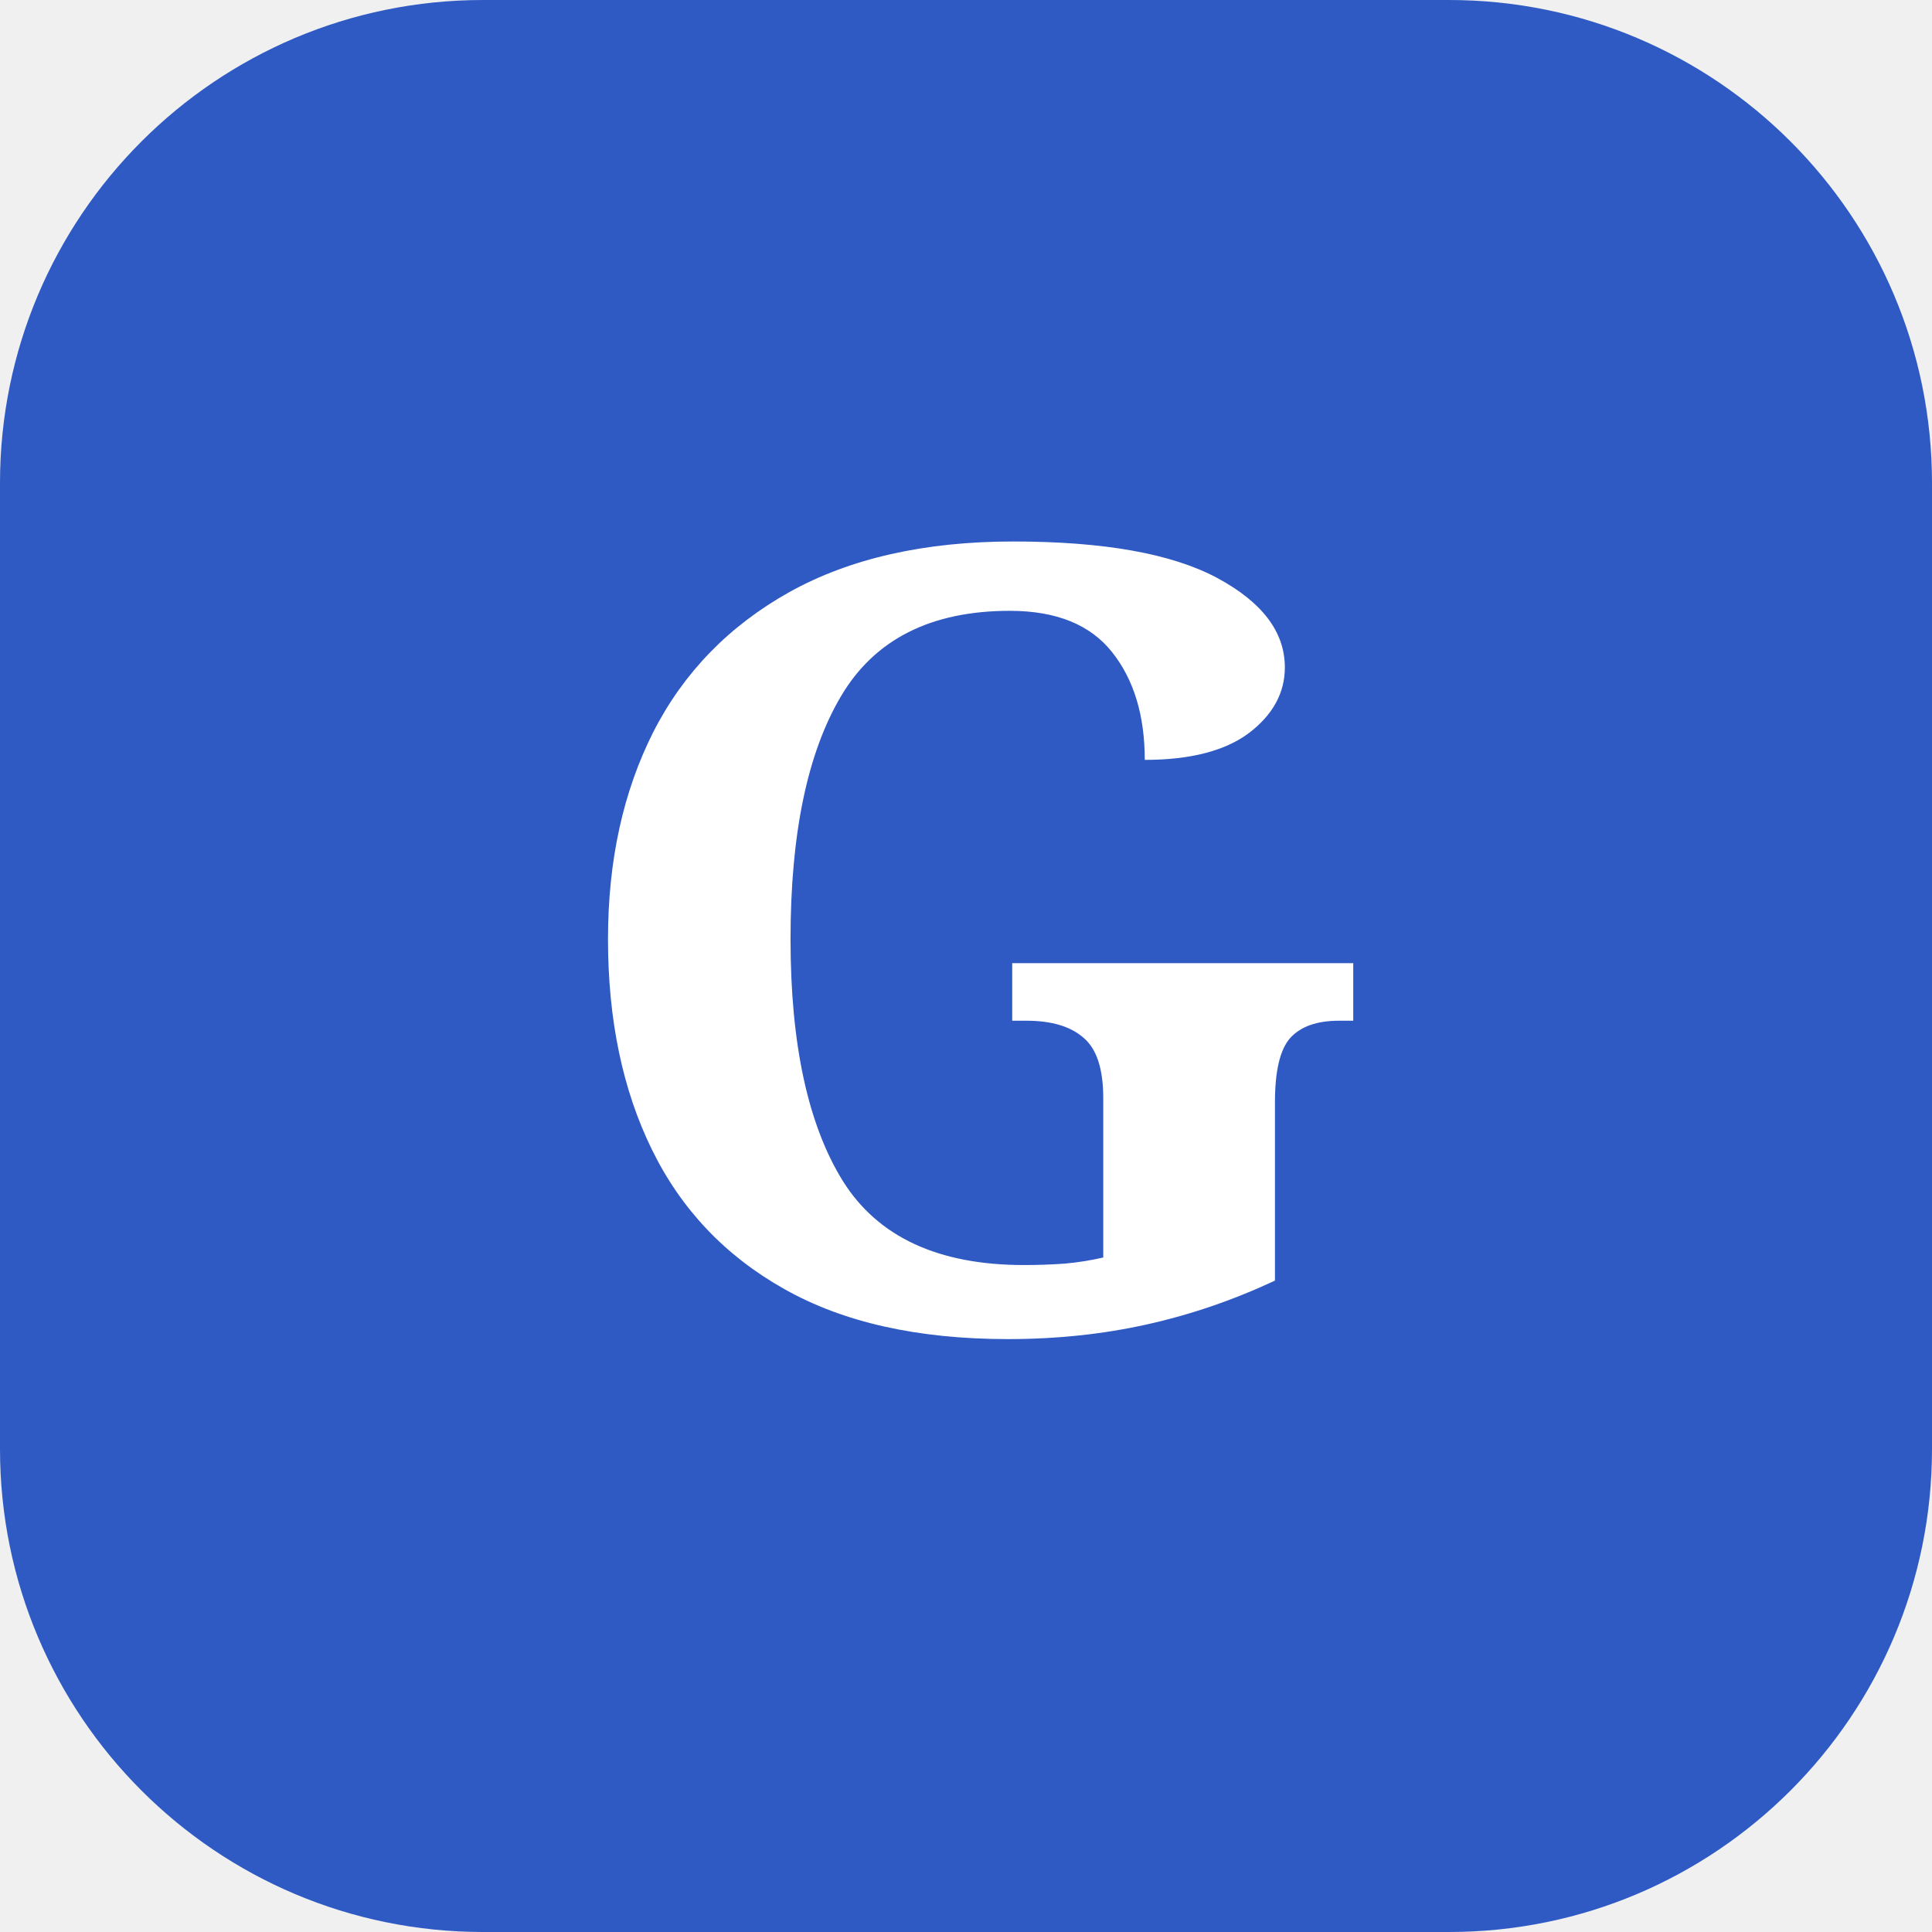
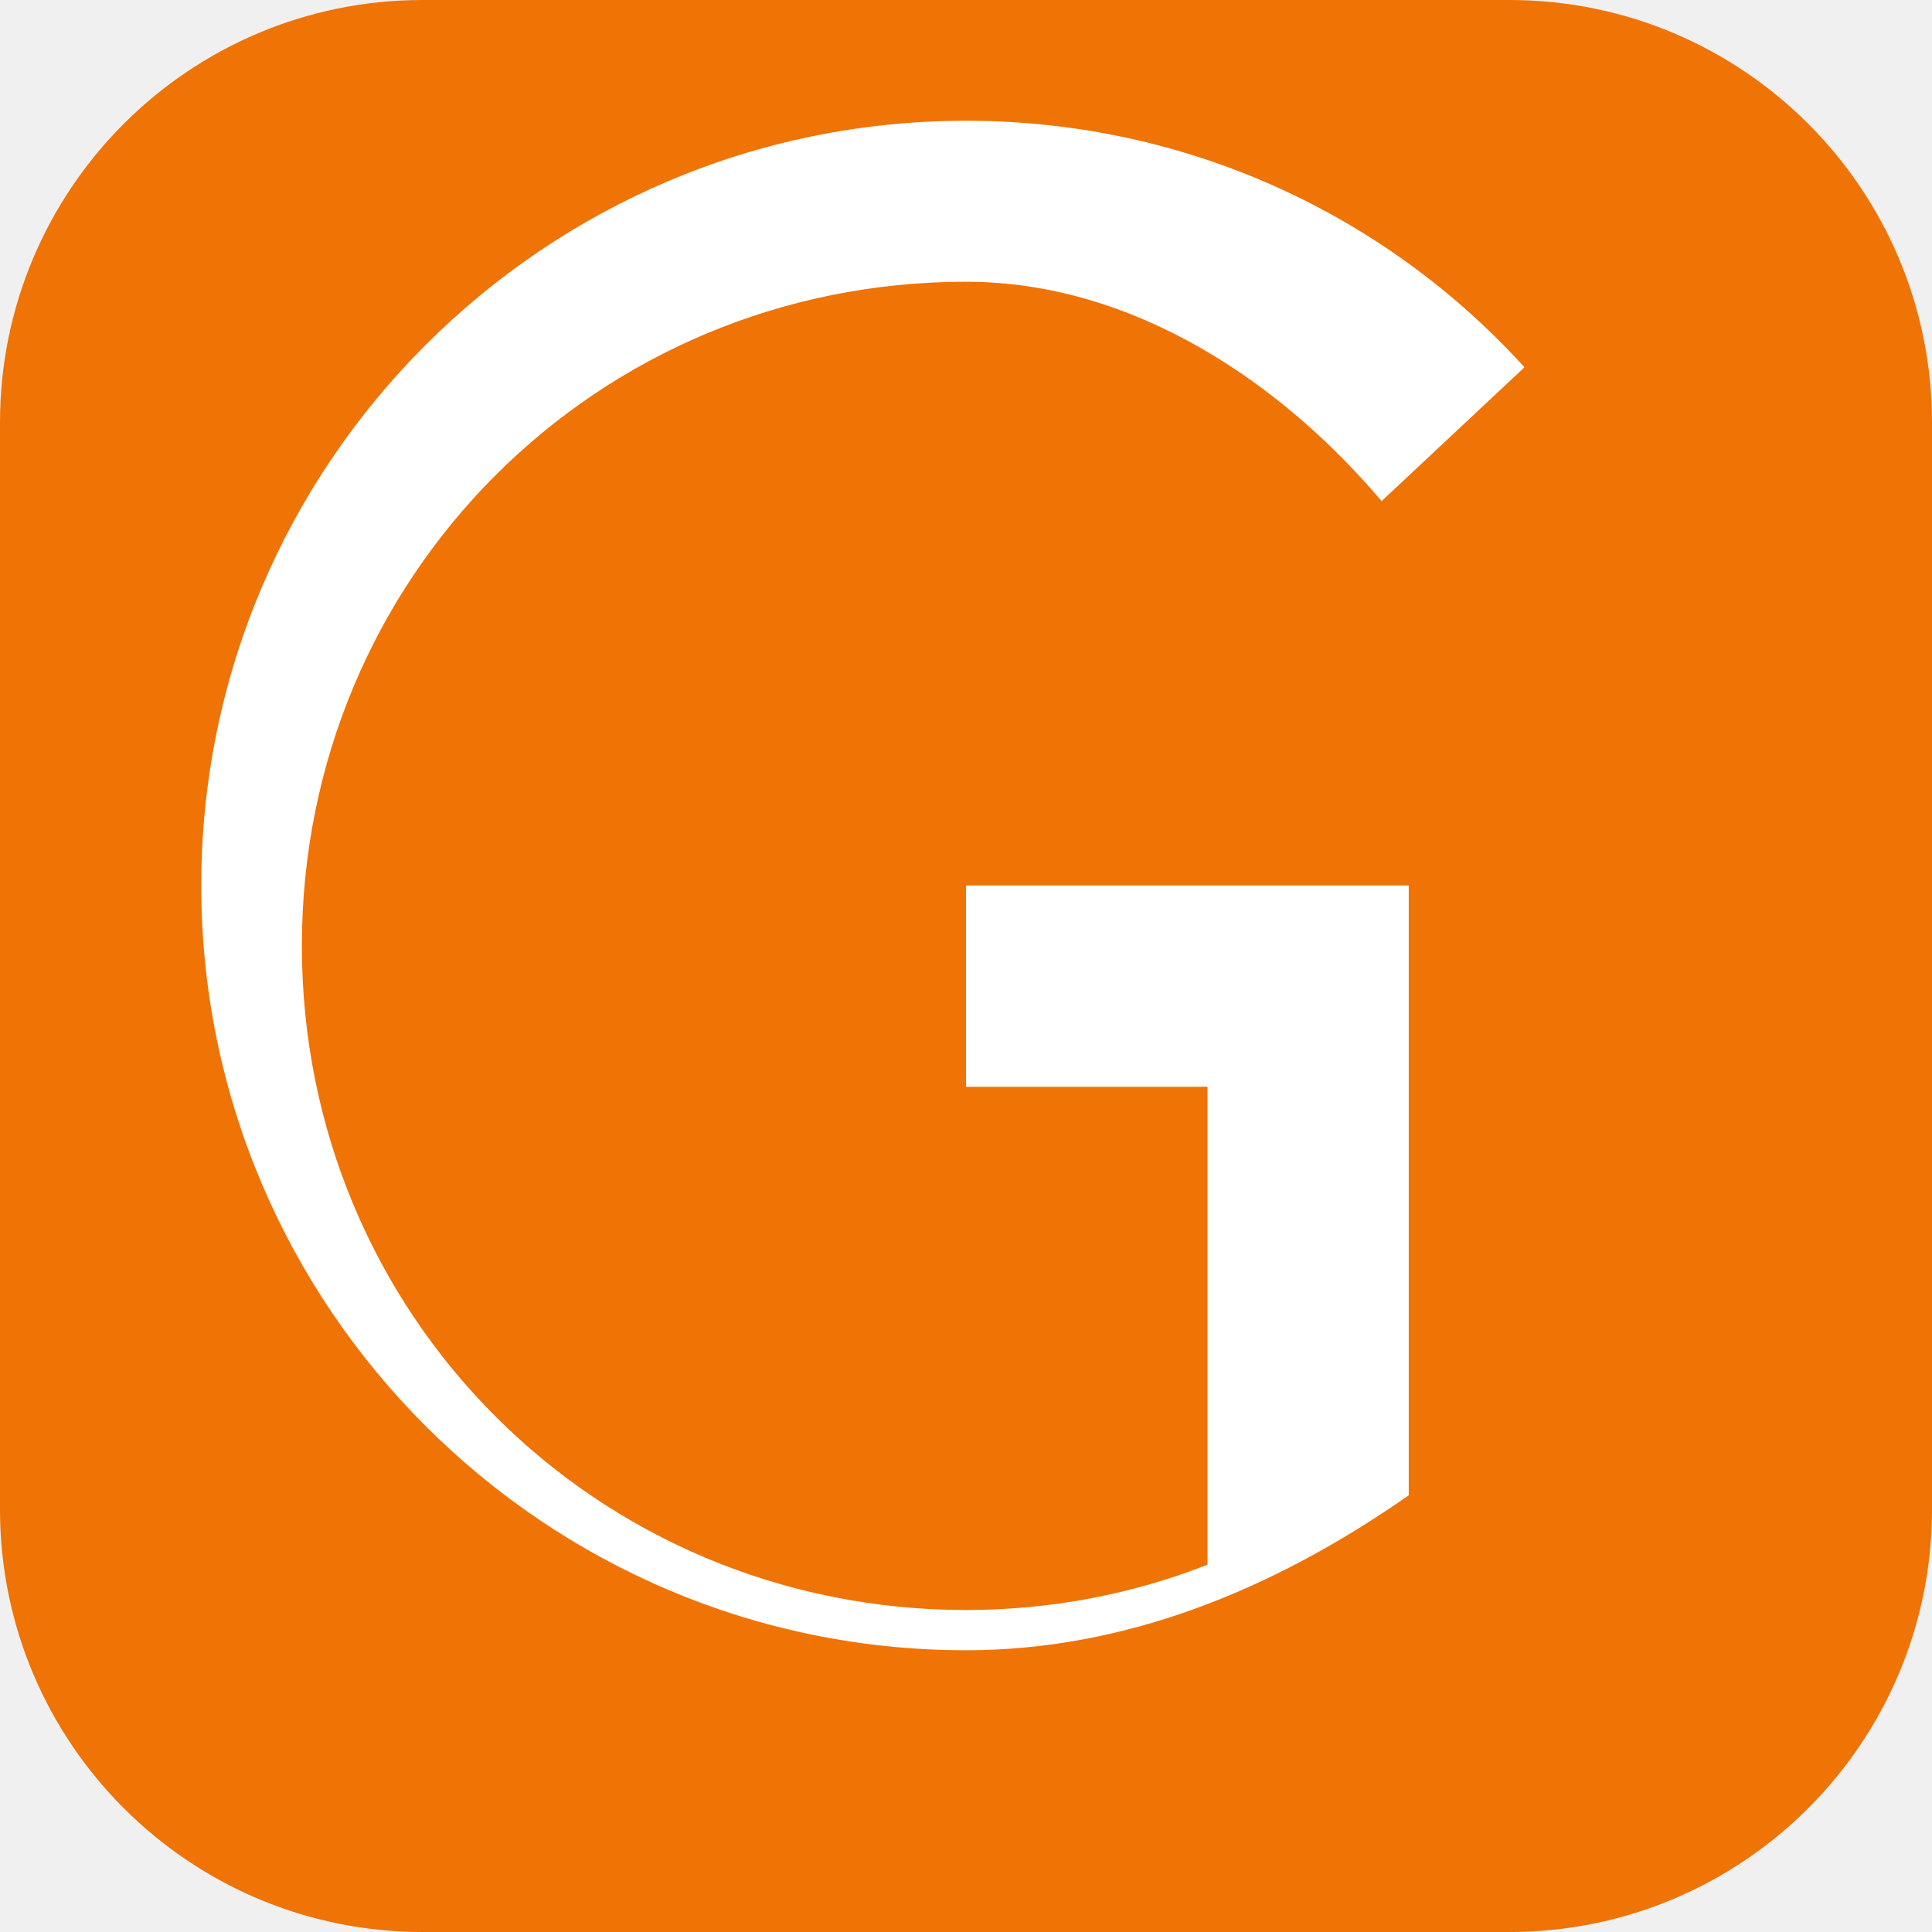
- <svg xmlns="http://www.w3.org/2000/svg" viewBox="0 0 64 64">
-   <rect width="64" height="64" rx="16" fill="#2F5AC4" />
-   <text x="32" y="44" font-family="Georgia, serif" font-size="36" font-weight="800" fill="#fff" text-anchor="middle">G</text>
+ <svg xmlns="http://www.w3.org/2000/svg" viewBox="0 0 192 192">
+   <rect width="192" height="192" rx="42" fill="#EF7305" />
+   <path d="M96 28C59.3 28 30 57.3 30 94c0 36.7 29.3 66 66 66 8.5 0 16.6-1.6 24-4.5V108H96v-20h44v60.6C126.4 158.1 111.7 164 96 164 54.1 164 20 129.9 20 88S54.1 12 96 12c22 0 41.8 9.4 55.5 24.5l-14.2 13.3C127.4 38.1 112.7 28 96 28z" fill="white" />
</svg>
